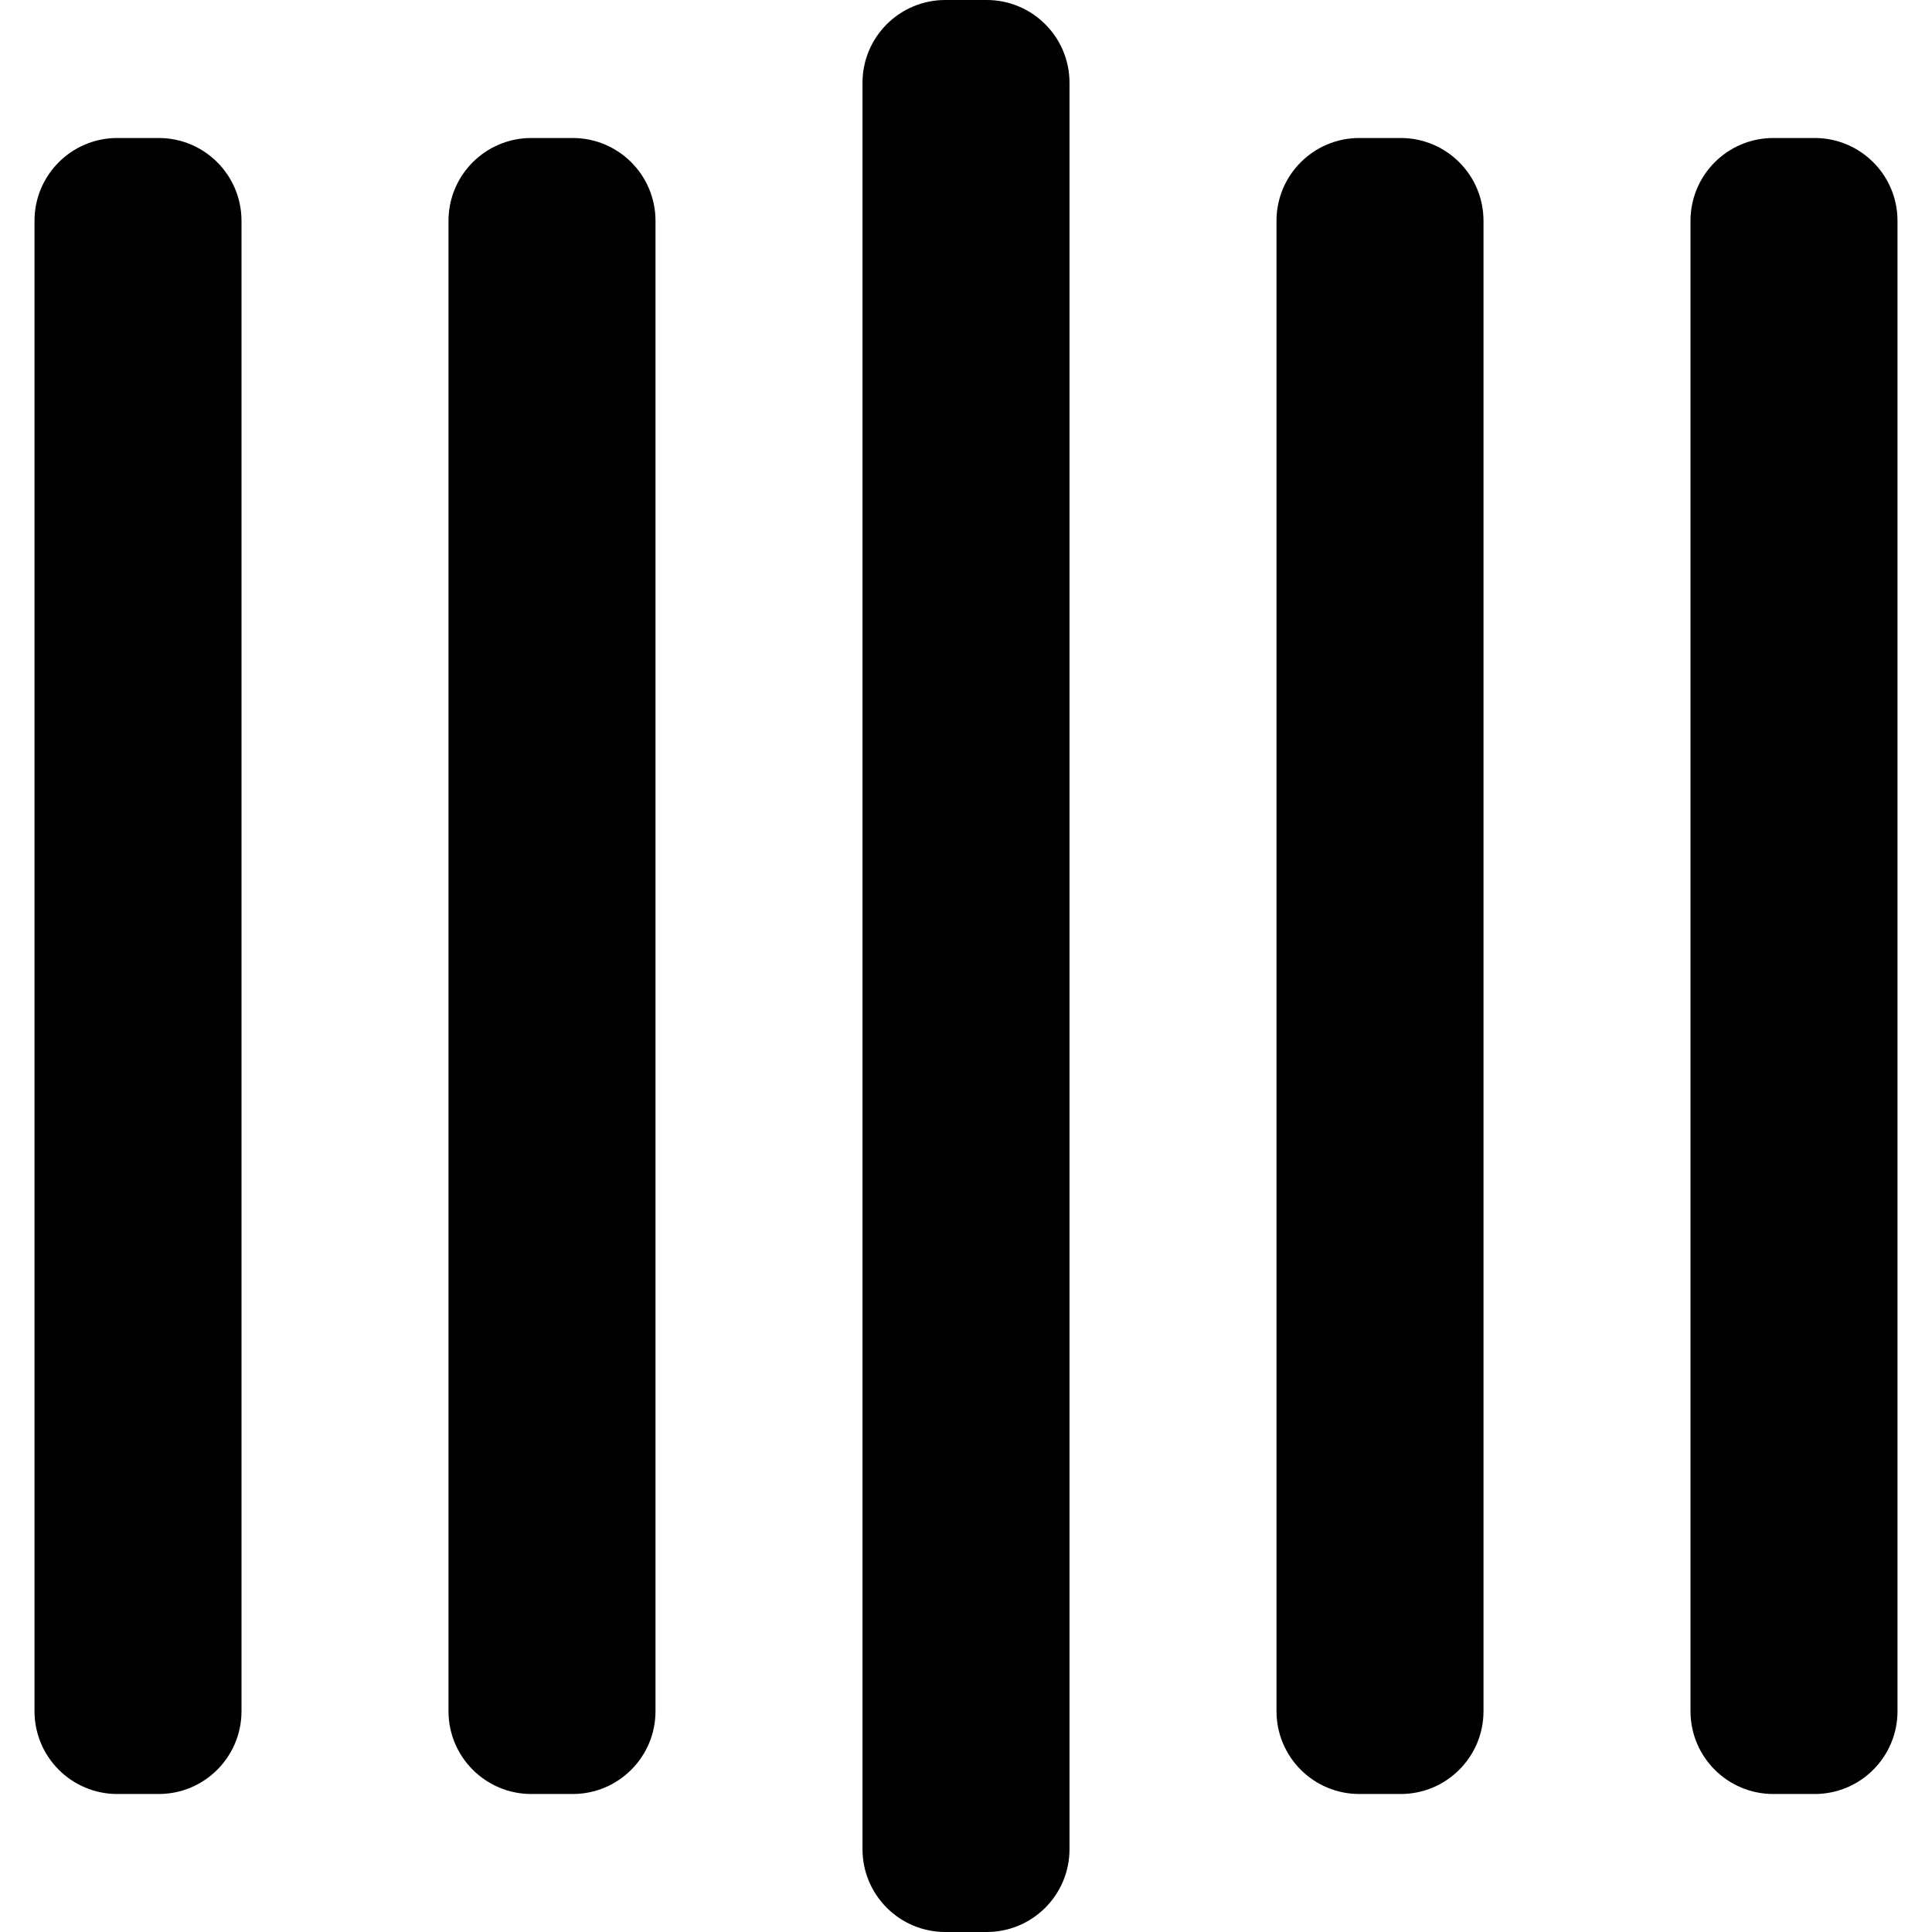
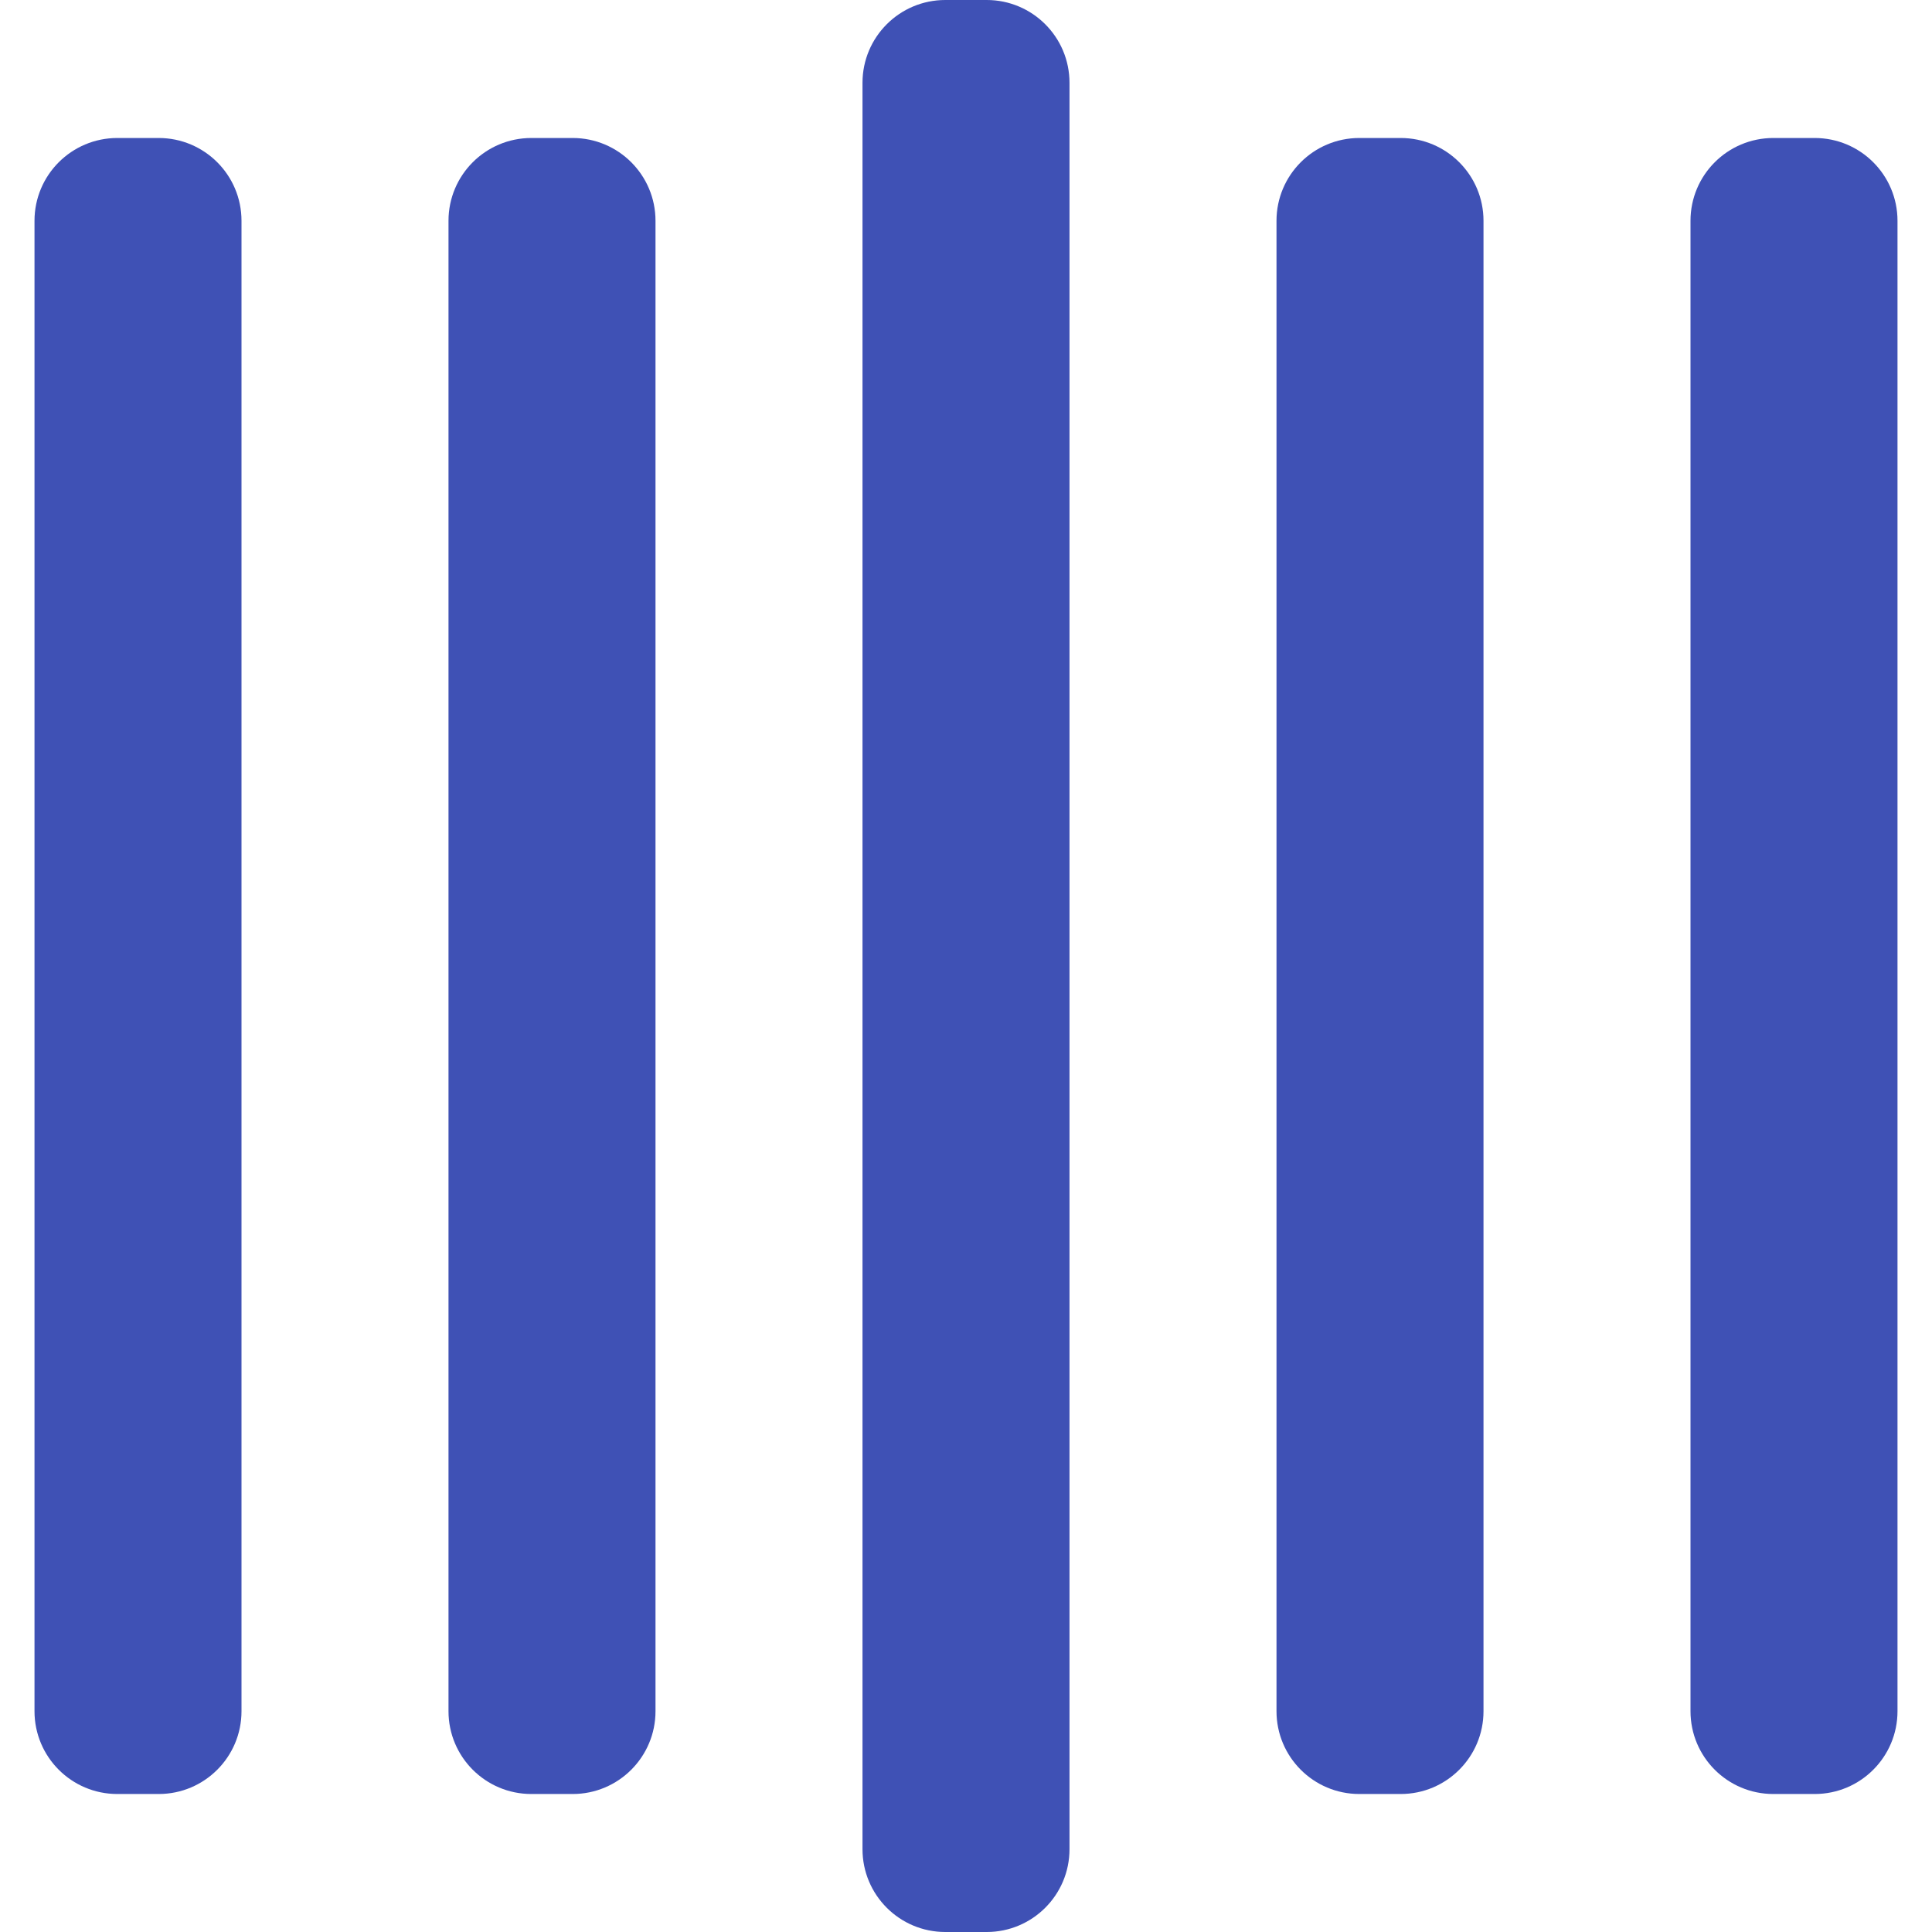
- <svg xmlns="http://www.w3.org/2000/svg" width="40" height="40" viewBox="0 0 135 140" fill="#000">
+ <svg xmlns="http://www.w3.org/2000/svg" width="40" height="40" viewBox="0 0 135 140" fill="#3f51b5">
  <rect y="10" width="15" height="120" rx="6">
    <animate attributeName="height" begin="0.5s" dur="1s" values="120;110;100;90;80;70;60;50;40;140;120" calcMode="linear" repeatCount="indefinite" />
    <animate attributeName="y" begin="0.5s" dur="1s" values="10;15;20;25;30;35;40;45;50;0;10" calcMode="linear" repeatCount="indefinite" />
  </rect>
  <rect x="30" y="10" width="15" height="120" rx="6">
    <animate attributeName="height" begin="0.25s" dur="1s" values="120;110;100;90;80;70;60;50;40;140;120" calcMode="linear" repeatCount="indefinite" />
    <animate attributeName="y" begin="0.25s" dur="1s" values="10;15;20;25;30;35;40;45;50;0;10" calcMode="linear" repeatCount="indefinite" />
  </rect>
  <rect x="60" width="15" height="140" rx="6">
    <animate attributeName="height" begin="0s" dur="1s" values="120;110;100;90;80;70;60;50;40;140;120" calcMode="linear" repeatCount="indefinite" />
    <animate attributeName="y" begin="0s" dur="1s" values="10;15;20;25;30;35;40;45;50;0;10" calcMode="linear" repeatCount="indefinite" />
  </rect>
  <rect x="90" y="10" width="15" height="120" rx="6">
    <animate attributeName="height" begin="0.25s" dur="1s" values="120;110;100;90;80;70;60;50;40;140;120" calcMode="linear" repeatCount="indefinite" />
    <animate attributeName="y" begin="0.25s" dur="1s" values="10;15;20;25;30;35;40;45;50;0;10" calcMode="linear" repeatCount="indefinite" />
  </rect>
  <rect x="120" y="10" width="15" height="120" rx="6">
    <animate attributeName="height" begin="0.5s" dur="1s" values="120;110;100;90;80;70;60;50;40;140;120" calcMode="linear" repeatCount="indefinite" />
    <animate attributeName="y" begin="0.5s" dur="1s" values="10;15;20;25;30;35;40;45;50;0;10" calcMode="linear" repeatCount="indefinite" />
  </rect>
</svg>
